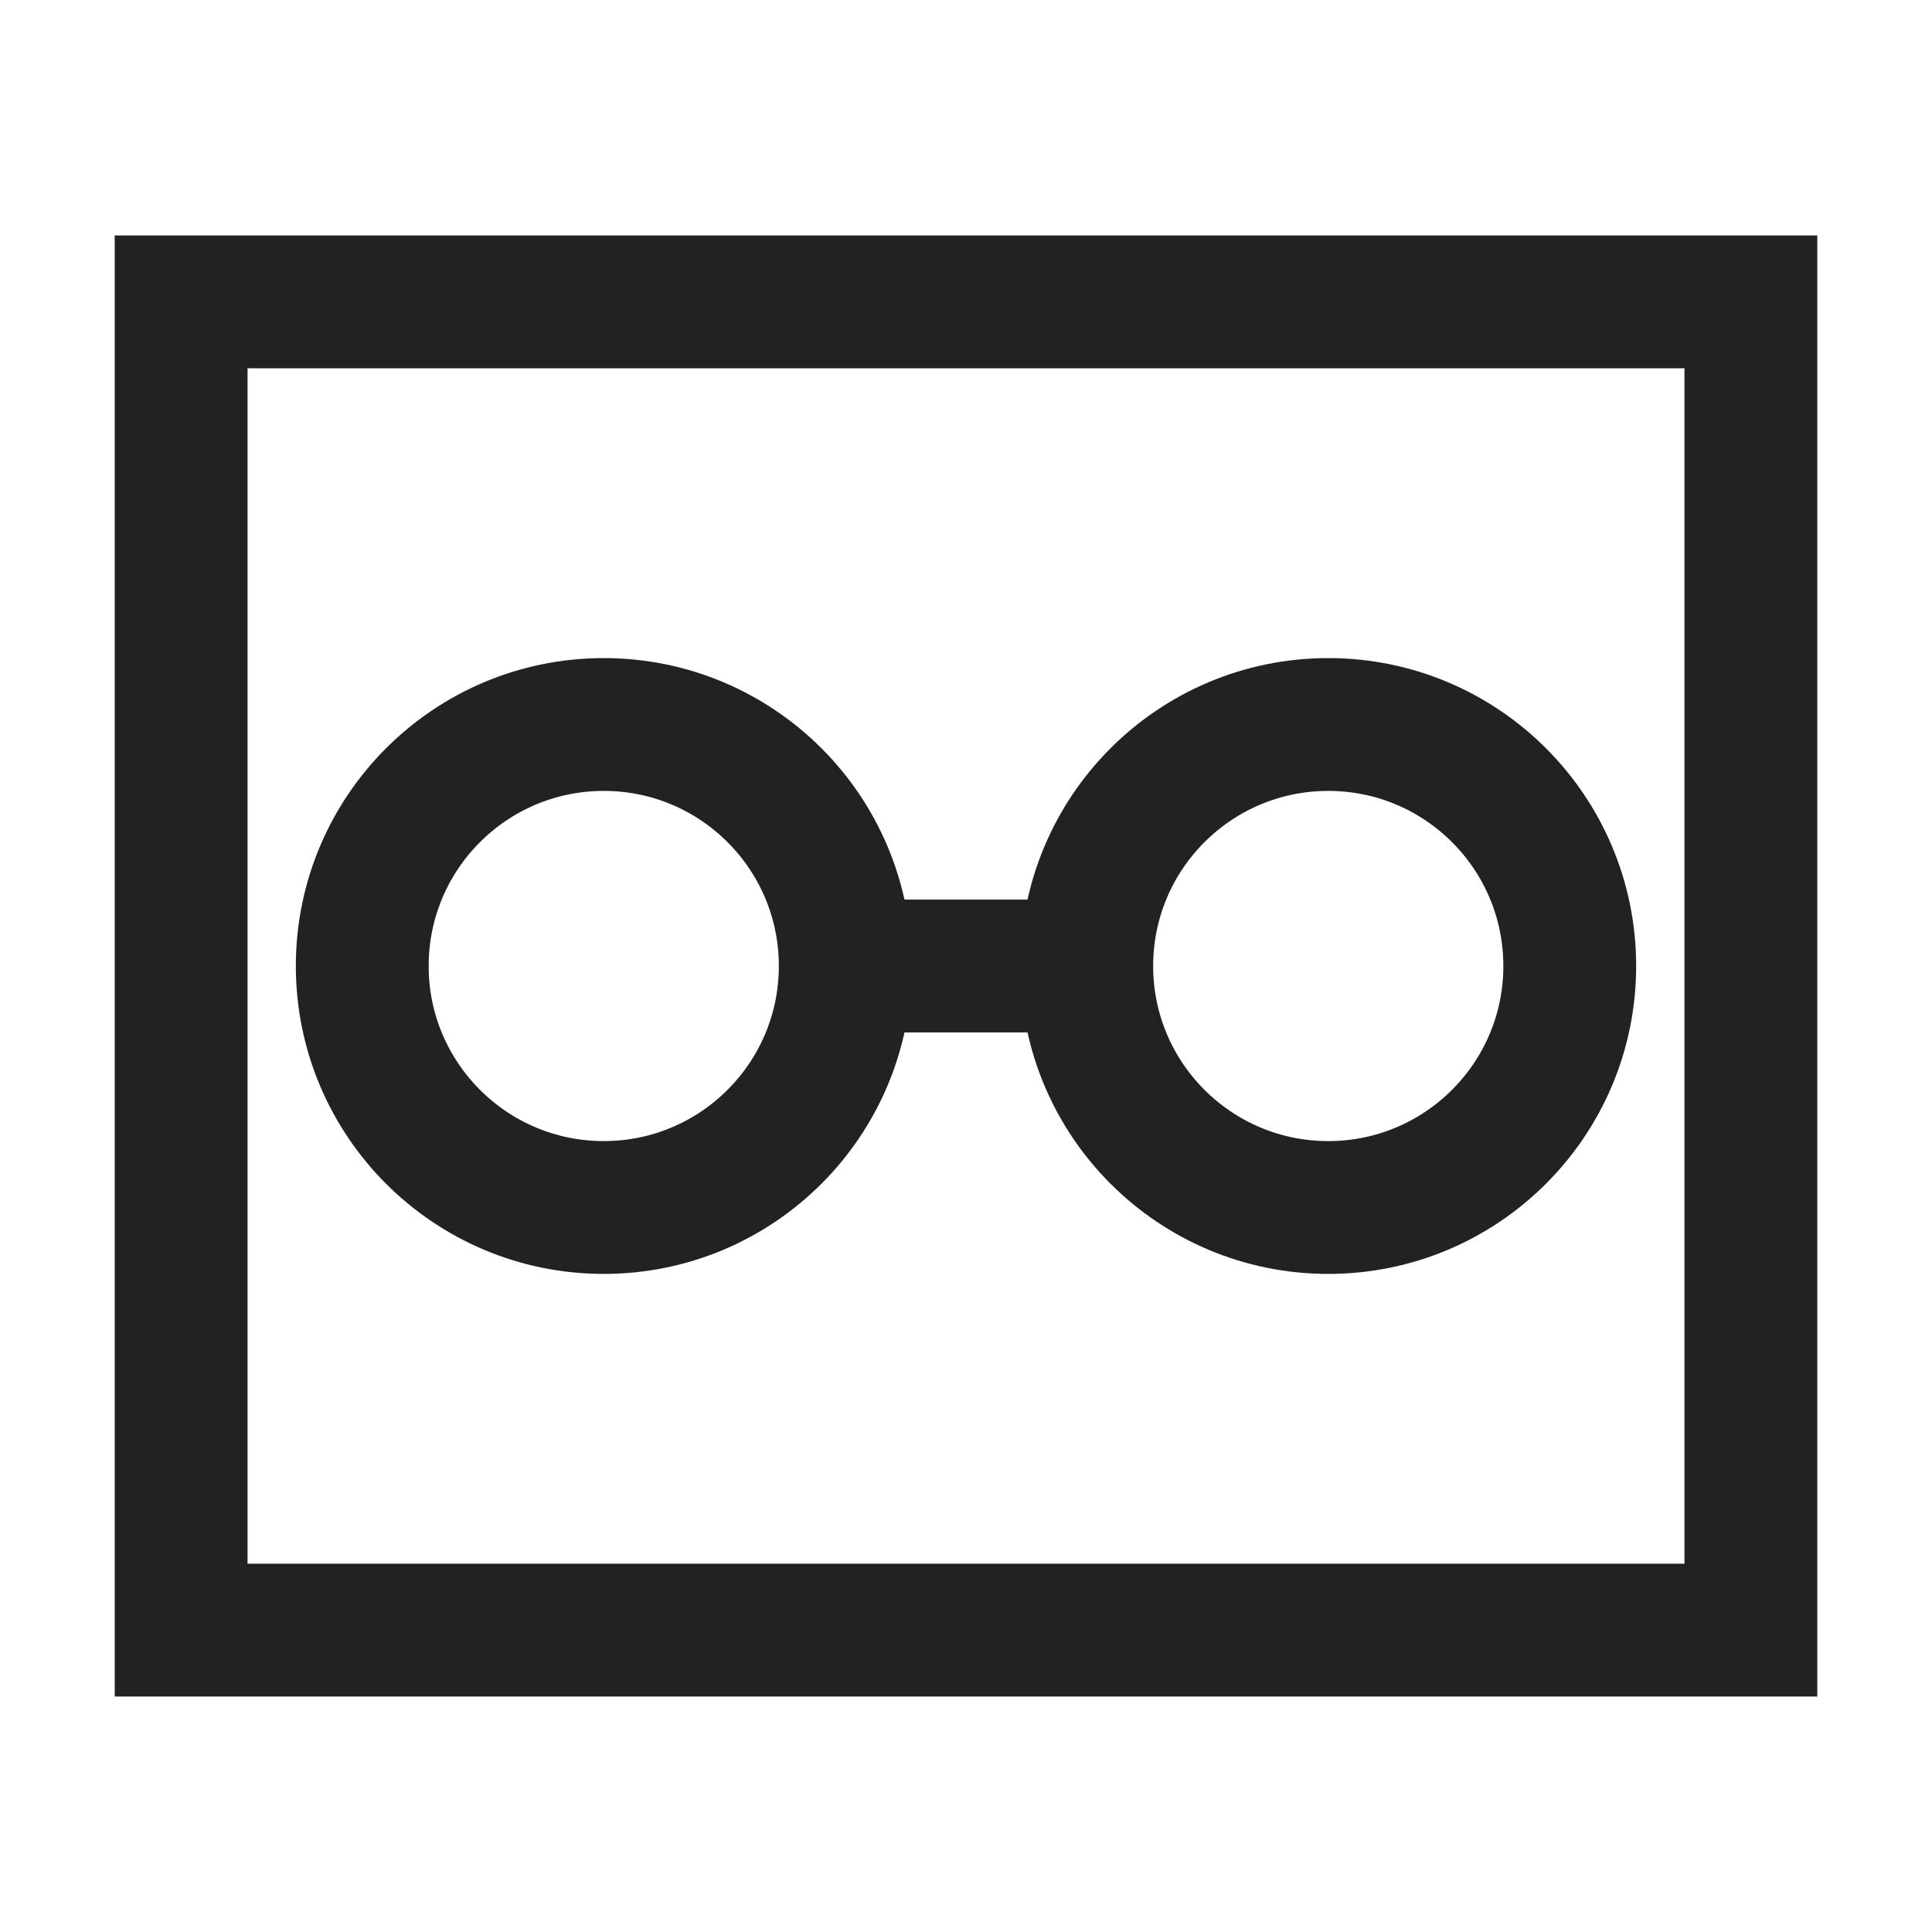
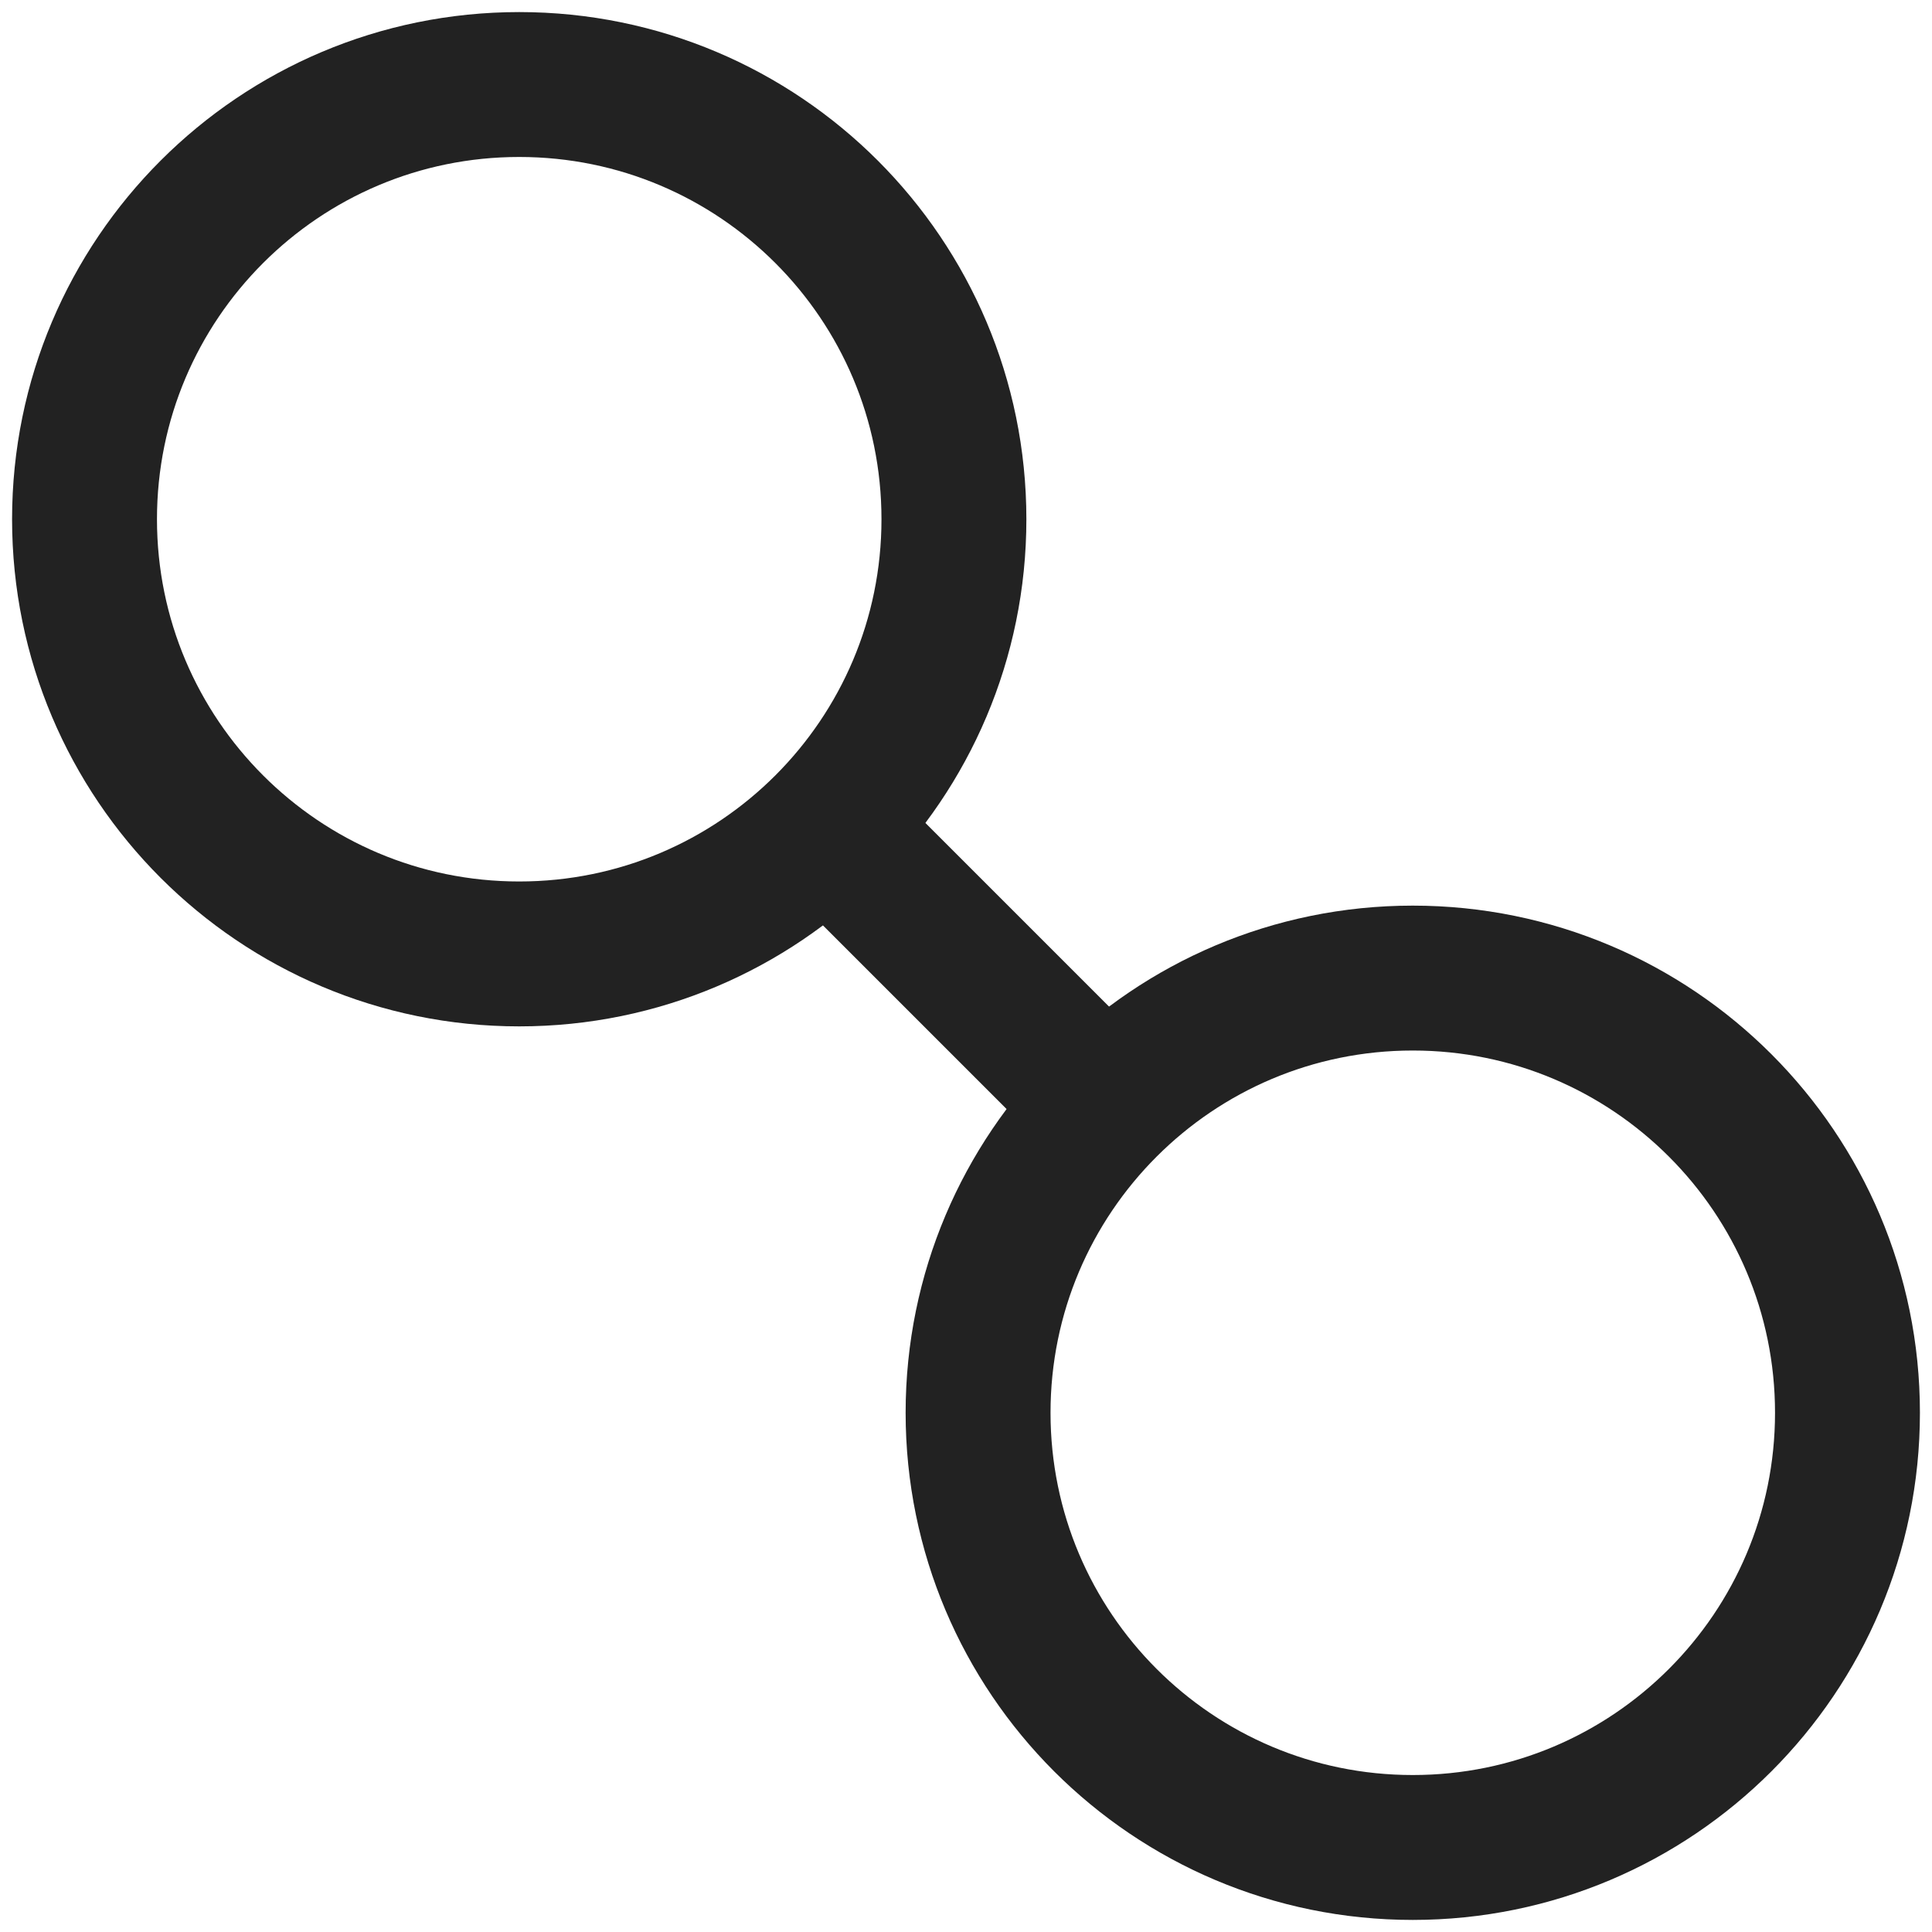
<svg xmlns="http://www.w3.org/2000/svg" viewBox="0 0 32 32">
-   <path fill="none" stroke="#222" stroke-width="2.2" d="M3 5h26v22H3z" />
-   <circle cx="10" cy="16" r="4" fill="none" stroke="#222" stroke-width="2.2" />
-   <circle cx="22" cy="16" r="4" fill="none" stroke="#222" stroke-width="2.2" />
-   <path fill="none" stroke="#222" stroke-width="2.2" d="M14 16h4" />
+   <path fill="none" stroke="#222" stroke-width="2.4" d="M13.3 13.3 18.7 18.7" />
+   <circle cx="8.6" cy="8.6" r="7.2" fill="none" stroke="#222" stroke-width="2.4" />
+   <circle cx="23.4" cy="23.4" r="7.2" fill="none" stroke="#222" stroke-width="2.4" />
</svg>
